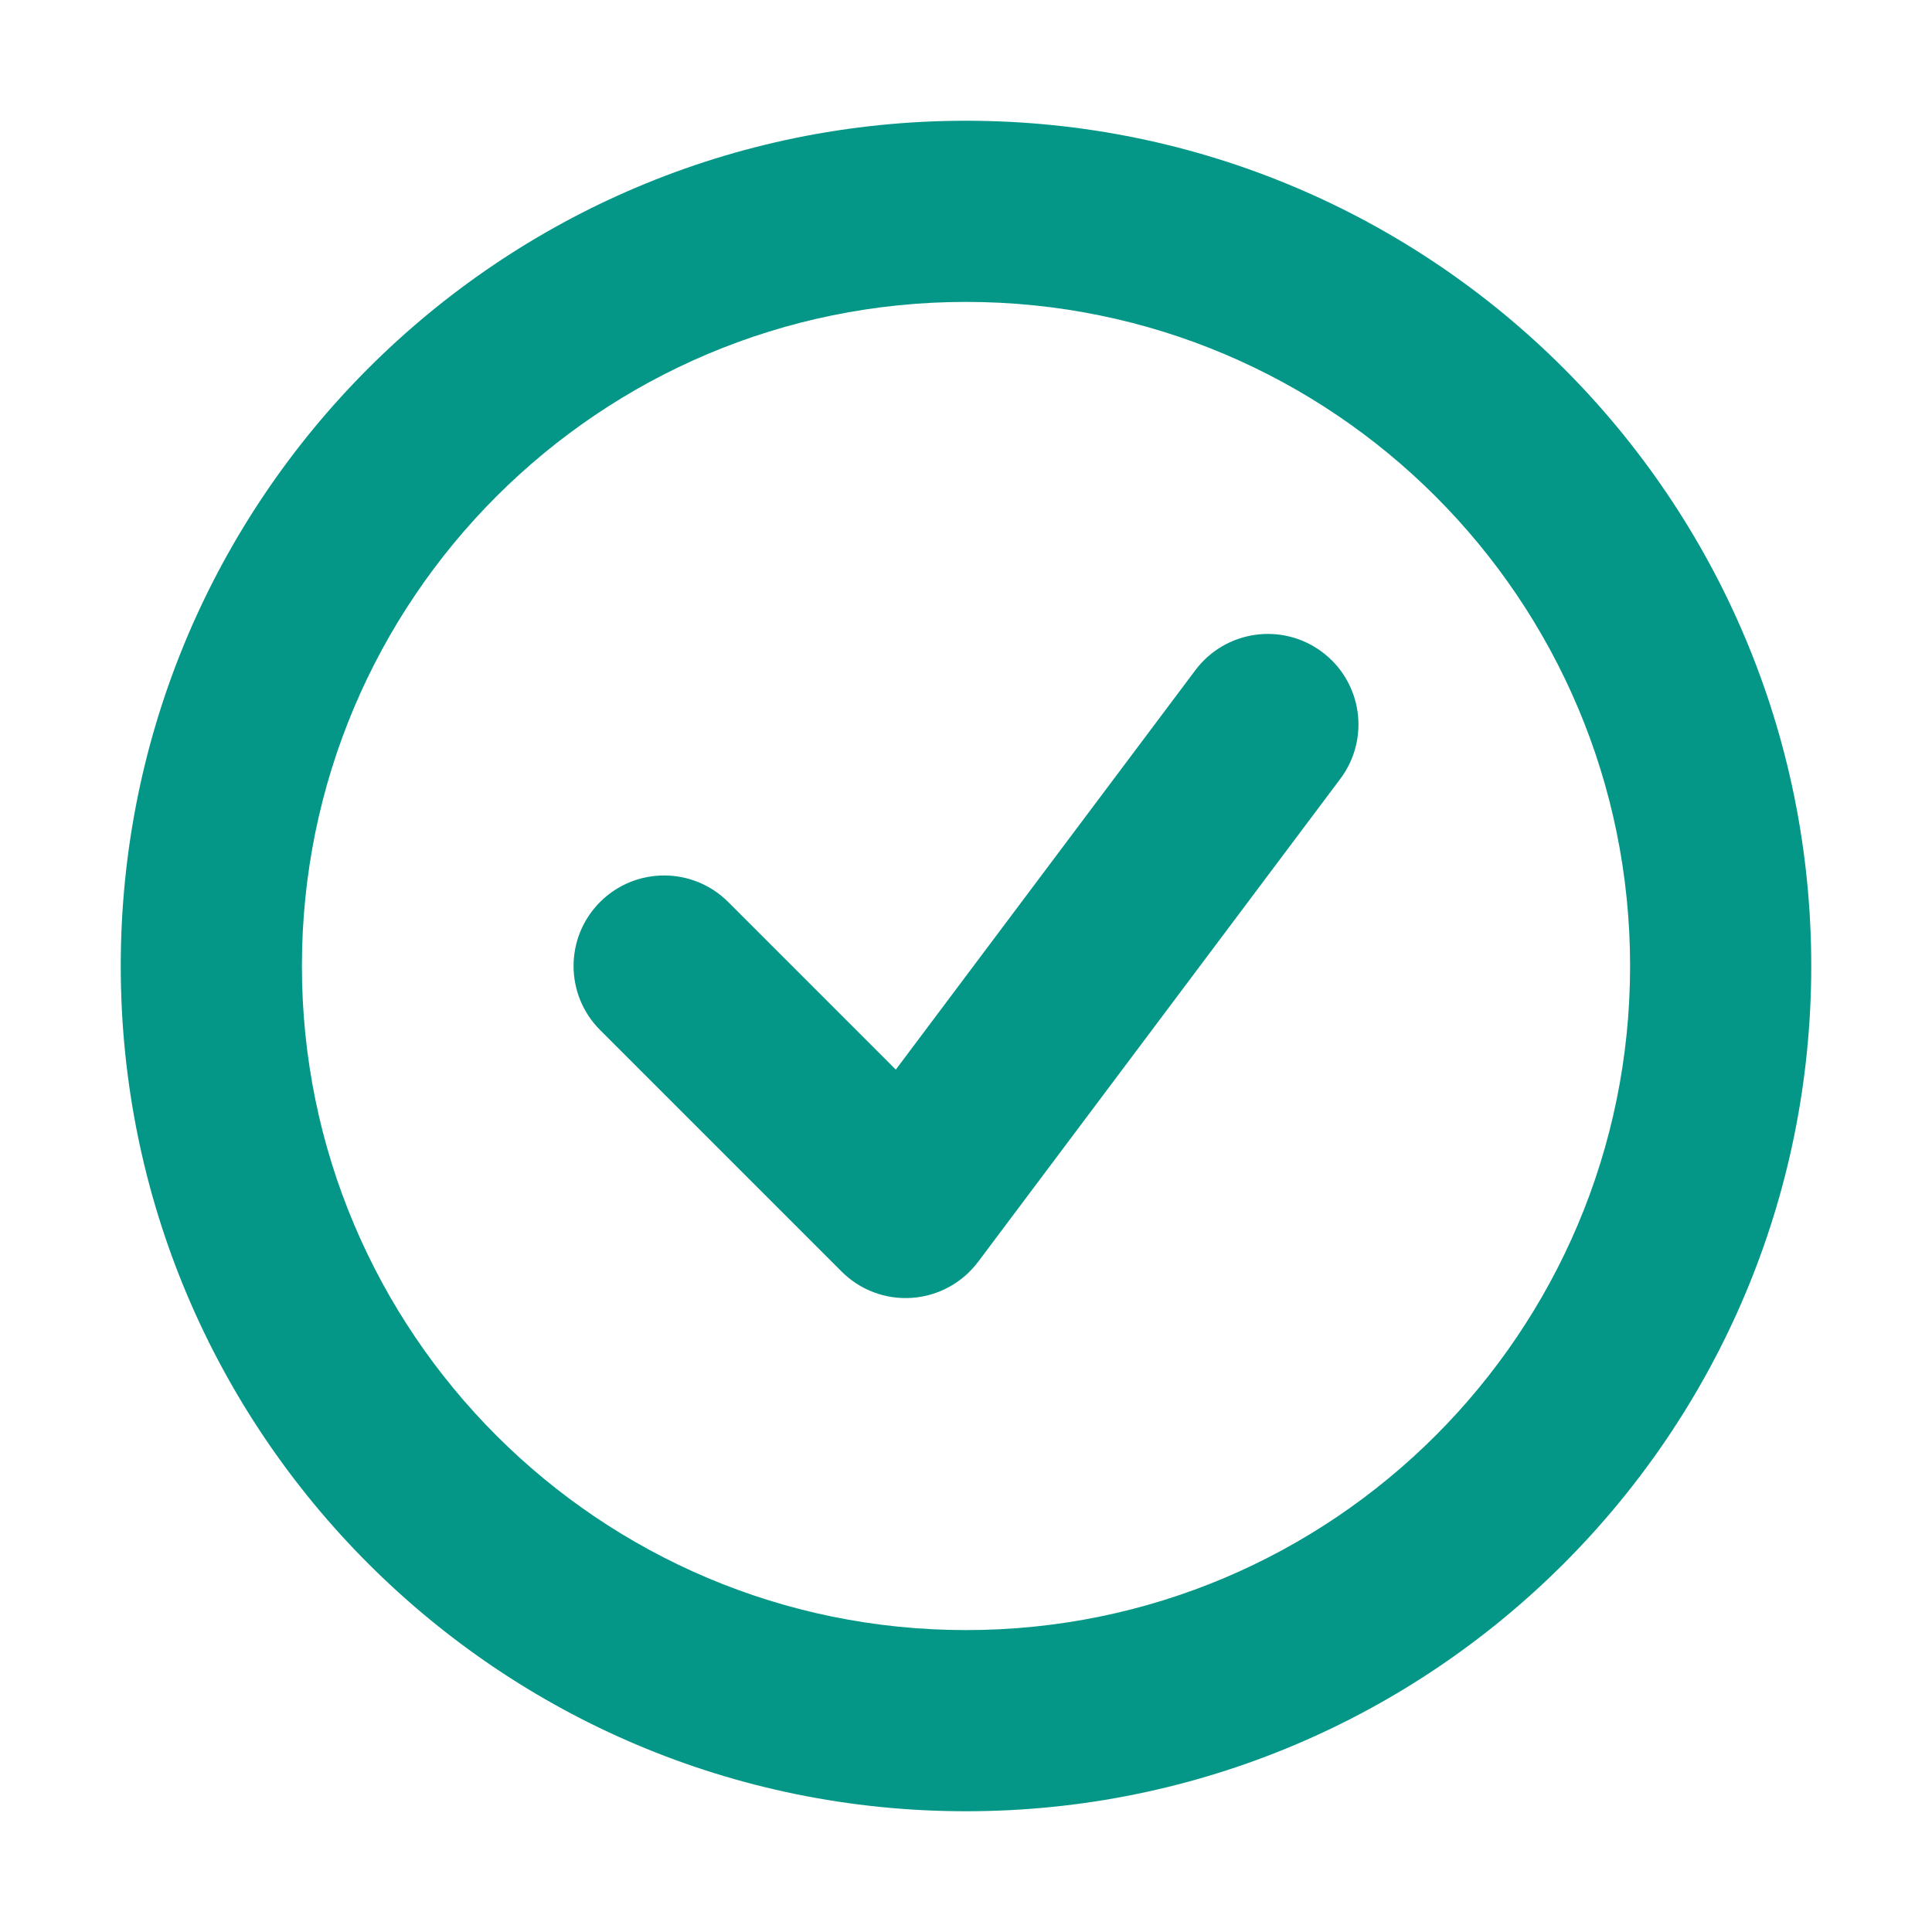
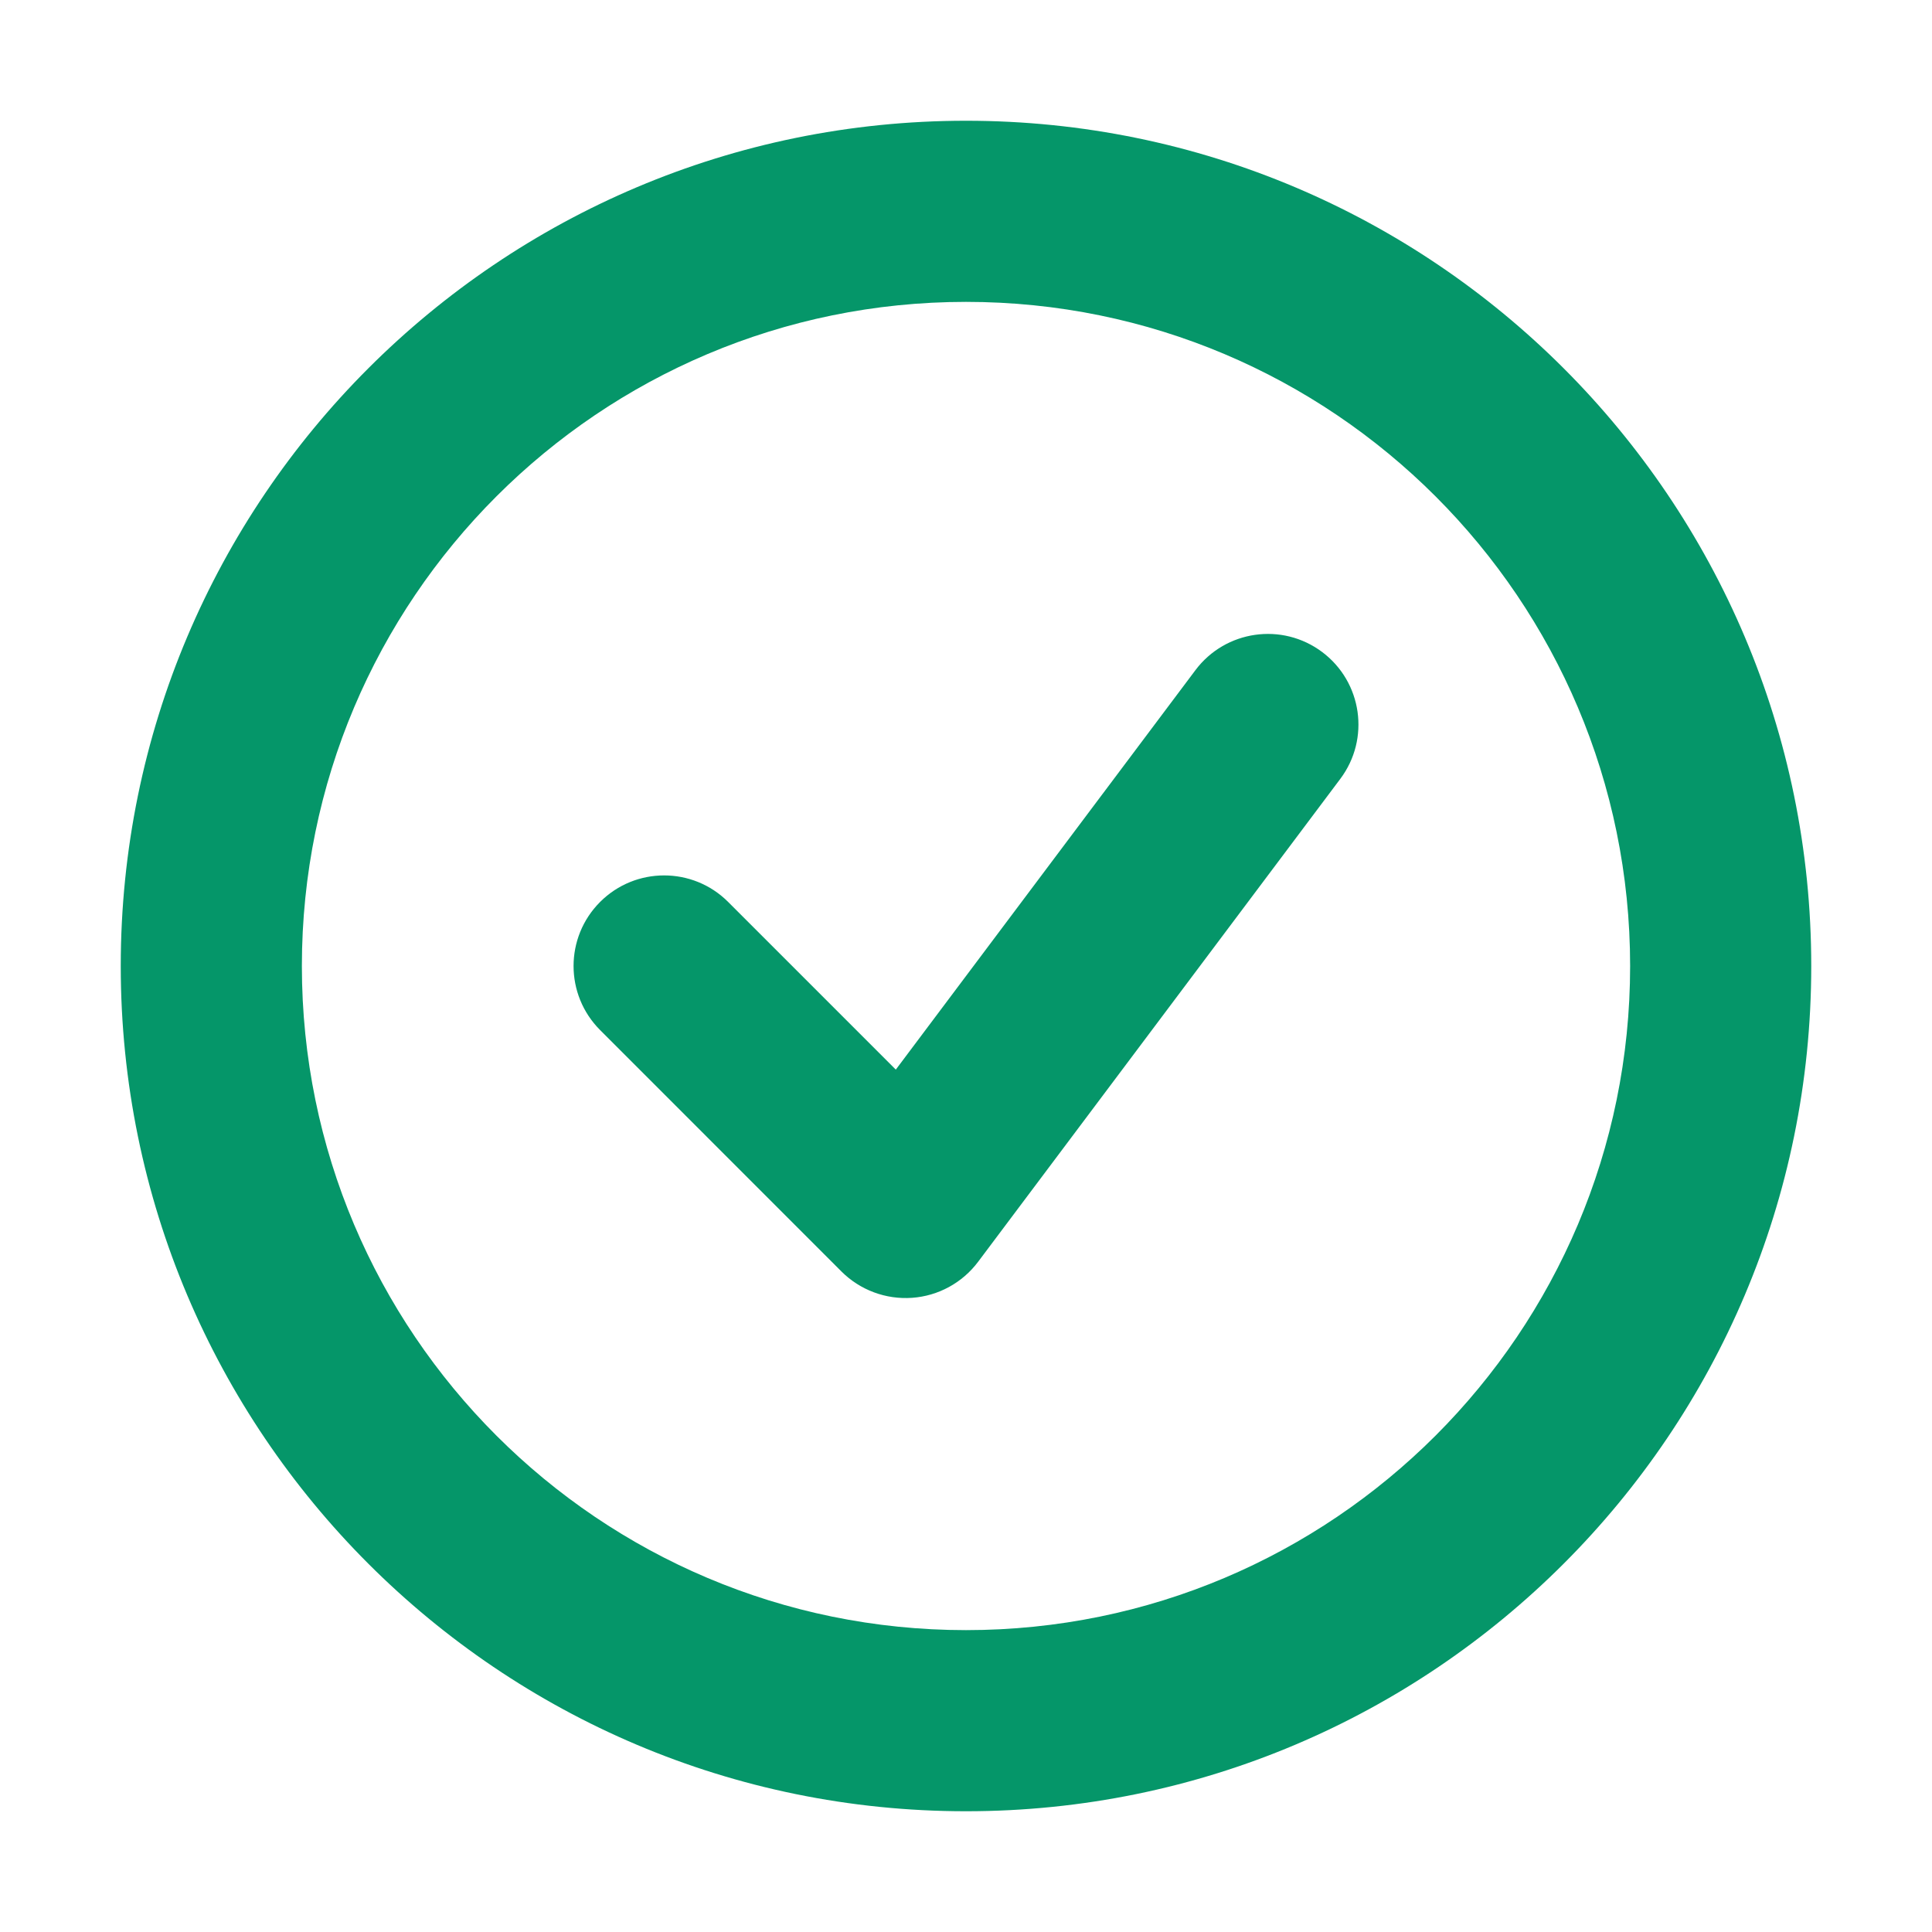
- <svg xmlns="http://www.w3.org/2000/svg" width="30" height="30" viewBox="0 0 30 30" fill="none">
-   <path fill-rule="evenodd" clip-rule="evenodd" d="M25.312 15C25.312 20.695 20.695 25.312 15 25.312C9.305 25.312 4.688 20.695 4.688 15C4.688 9.305 9.305 4.688 15 4.688C20.695 4.688 25.312 9.305 25.312 15ZM28.125 15C28.125 22.249 22.249 28.125 15 28.125C7.751 28.125 1.875 22.249 1.875 15C1.875 7.751 7.751 1.875 15 1.875C22.249 1.875 28.125 7.751 28.125 15ZM20.812 12.094C21.279 11.472 21.153 10.591 20.531 10.125C19.91 9.659 19.029 9.785 18.562 10.406L13.91 16.609L11.307 14.006C10.758 13.457 9.867 13.457 9.318 14.006C8.769 14.555 8.769 15.445 9.318 15.994L13.068 19.744C13.356 20.033 13.756 20.182 14.162 20.153C14.569 20.124 14.943 19.92 15.188 19.594L20.812 12.094Z" fill="#049787" />
+ <svg xmlns="http://www.w3.org/2000/svg" width="24" height="24" viewBox="0 0 24 24" fill="none">
+   <path fill-rule="evenodd" clip-rule="evenodd" d="M20.25 12C20.25 16.556 16.556 20.25 12 20.25C7.444 20.25 3.75 16.556 3.75 12C3.75 7.444 7.444 3.75 12 3.75C16.556 3.75 20.25 7.444 20.25 12ZM22.5 12C22.5 17.799 17.799 22.5 12 22.5C6.201 22.5 1.5 17.799 1.5 12C1.5 6.201 6.201 1.5 12 1.5C17.799 1.5 22.5 6.201 22.5 12ZM16.65 9.675C17.023 9.178 16.922 8.473 16.425 8.1C15.928 7.727 15.223 7.828 14.85 8.325L11.128 13.287L9.045 11.204C8.606 10.765 7.894 10.765 7.455 11.204C7.015 11.644 7.015 12.356 7.455 12.796L10.454 15.796C10.685 16.026 11.004 16.145 11.33 16.122C11.655 16.099 11.954 15.936 12.15 15.675L16.65 9.675Z" fill="#059669" />
</svg>
